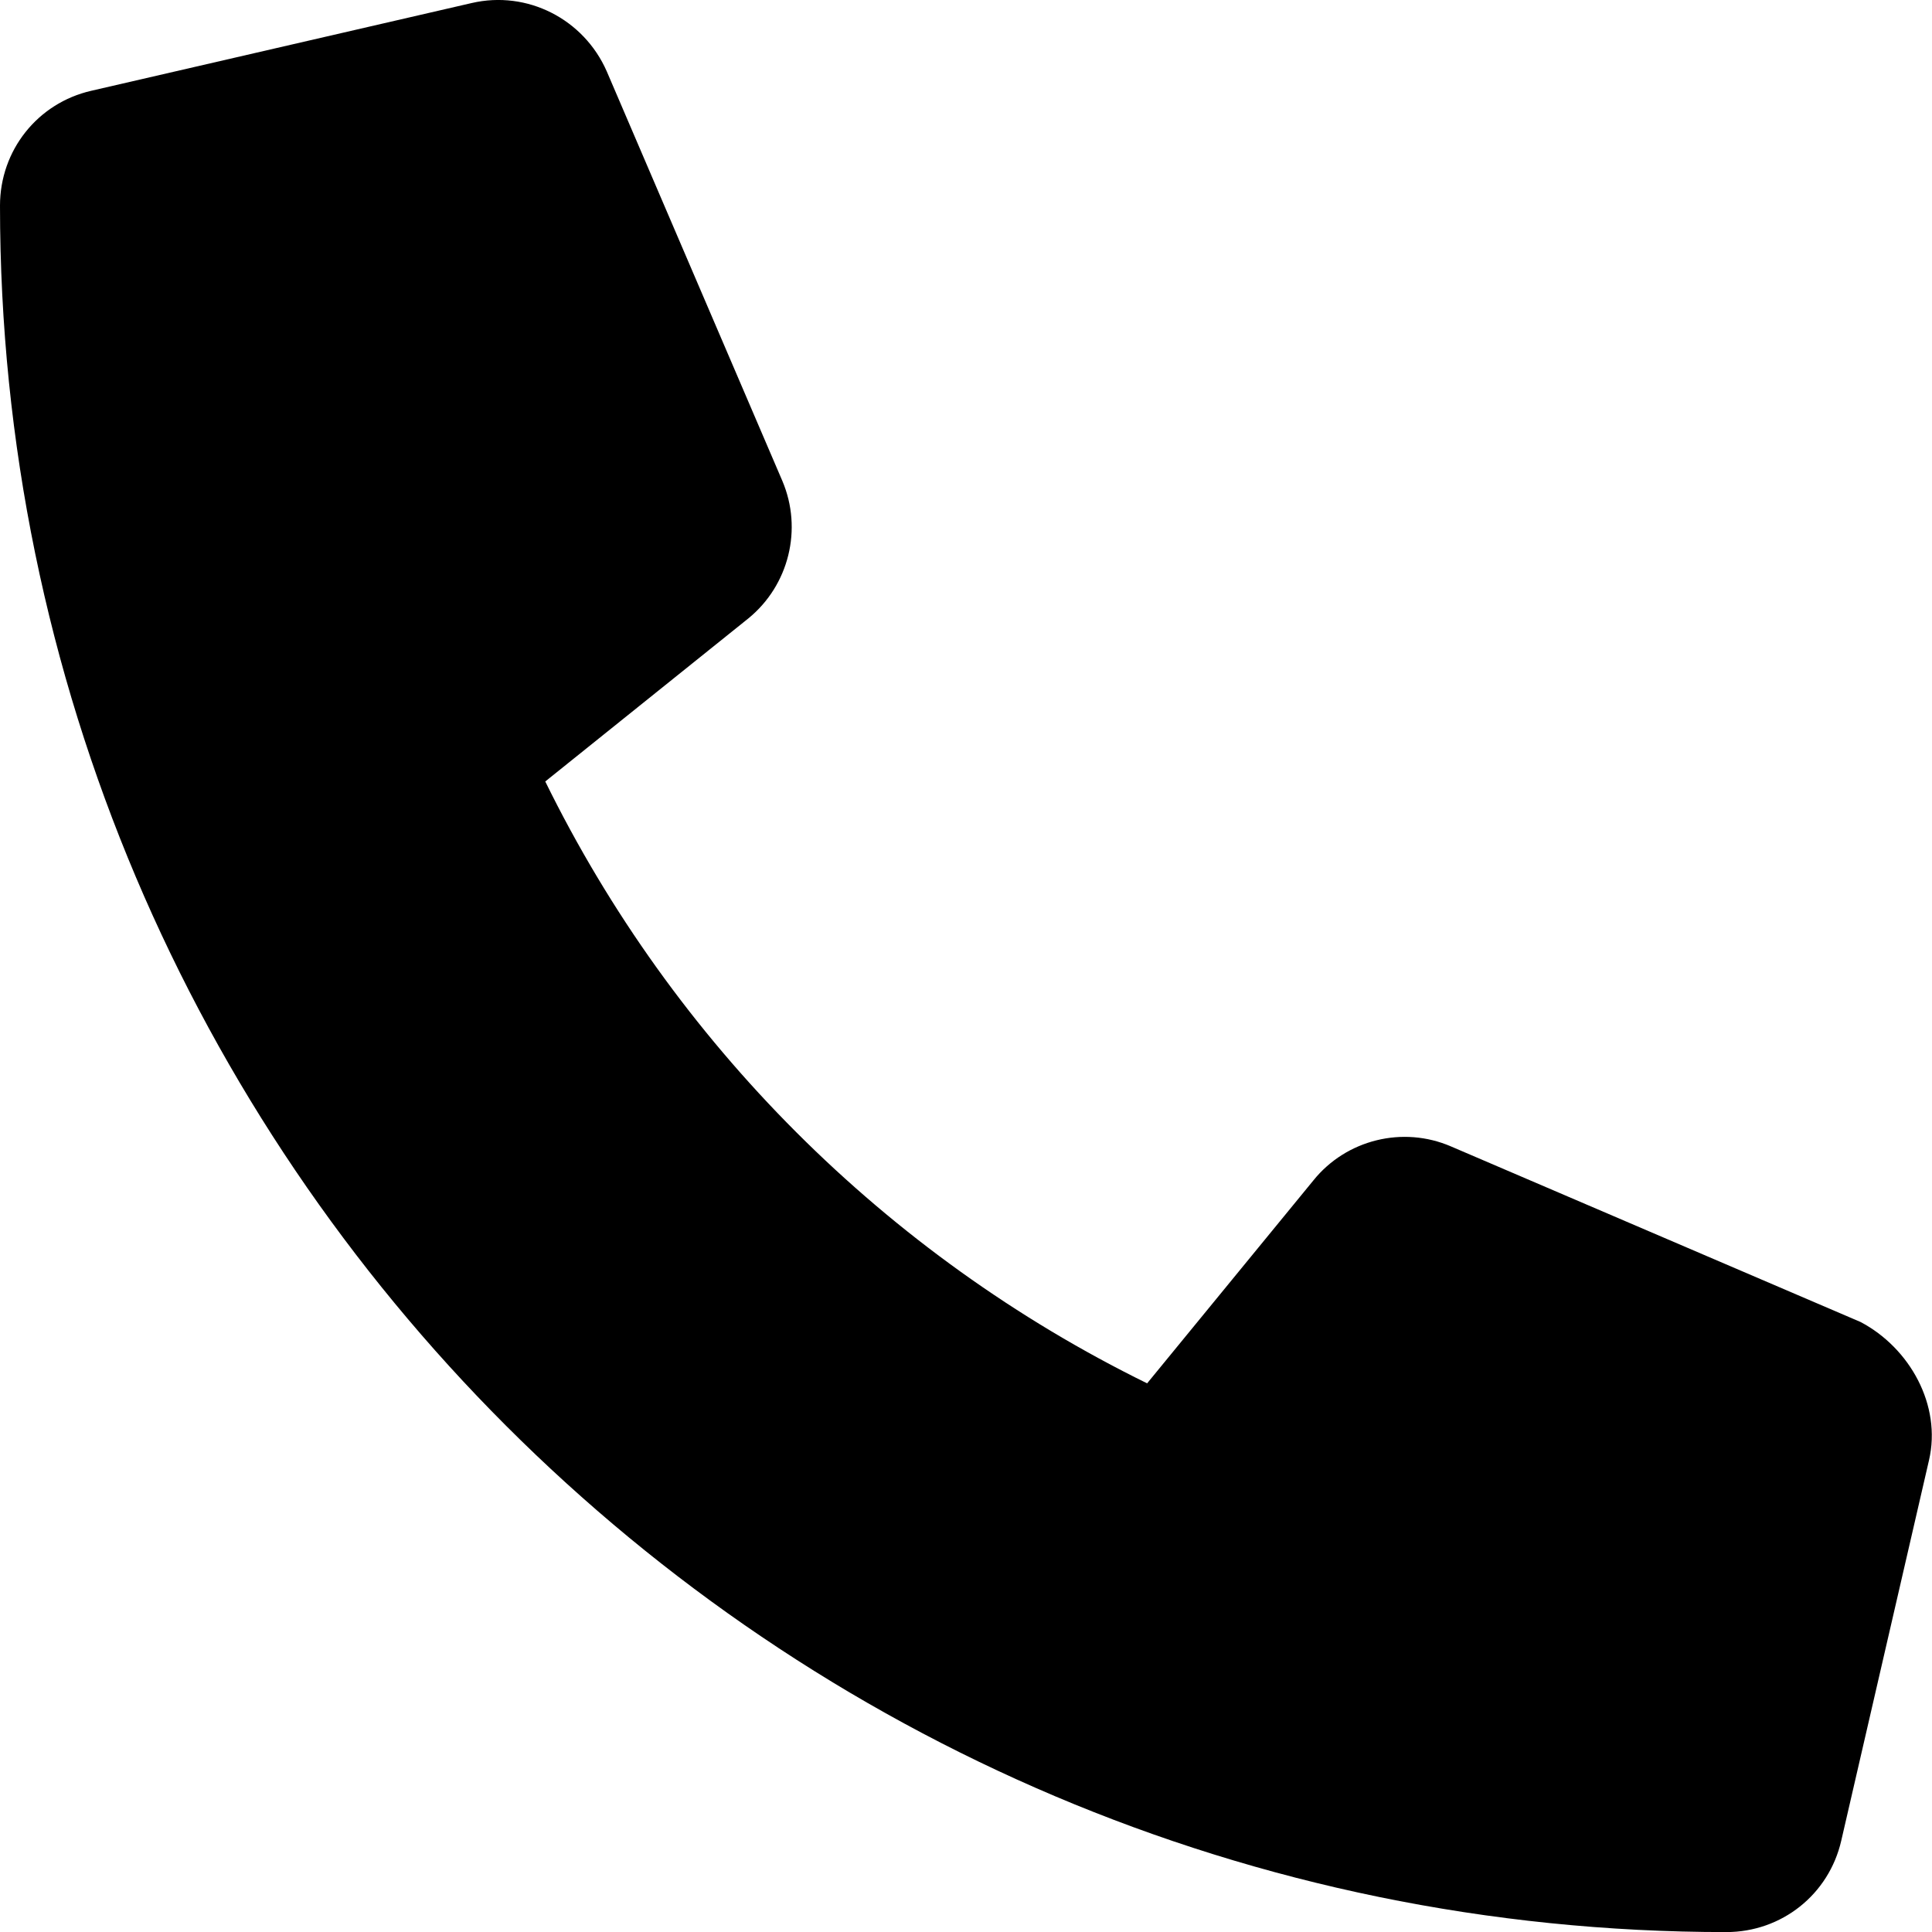
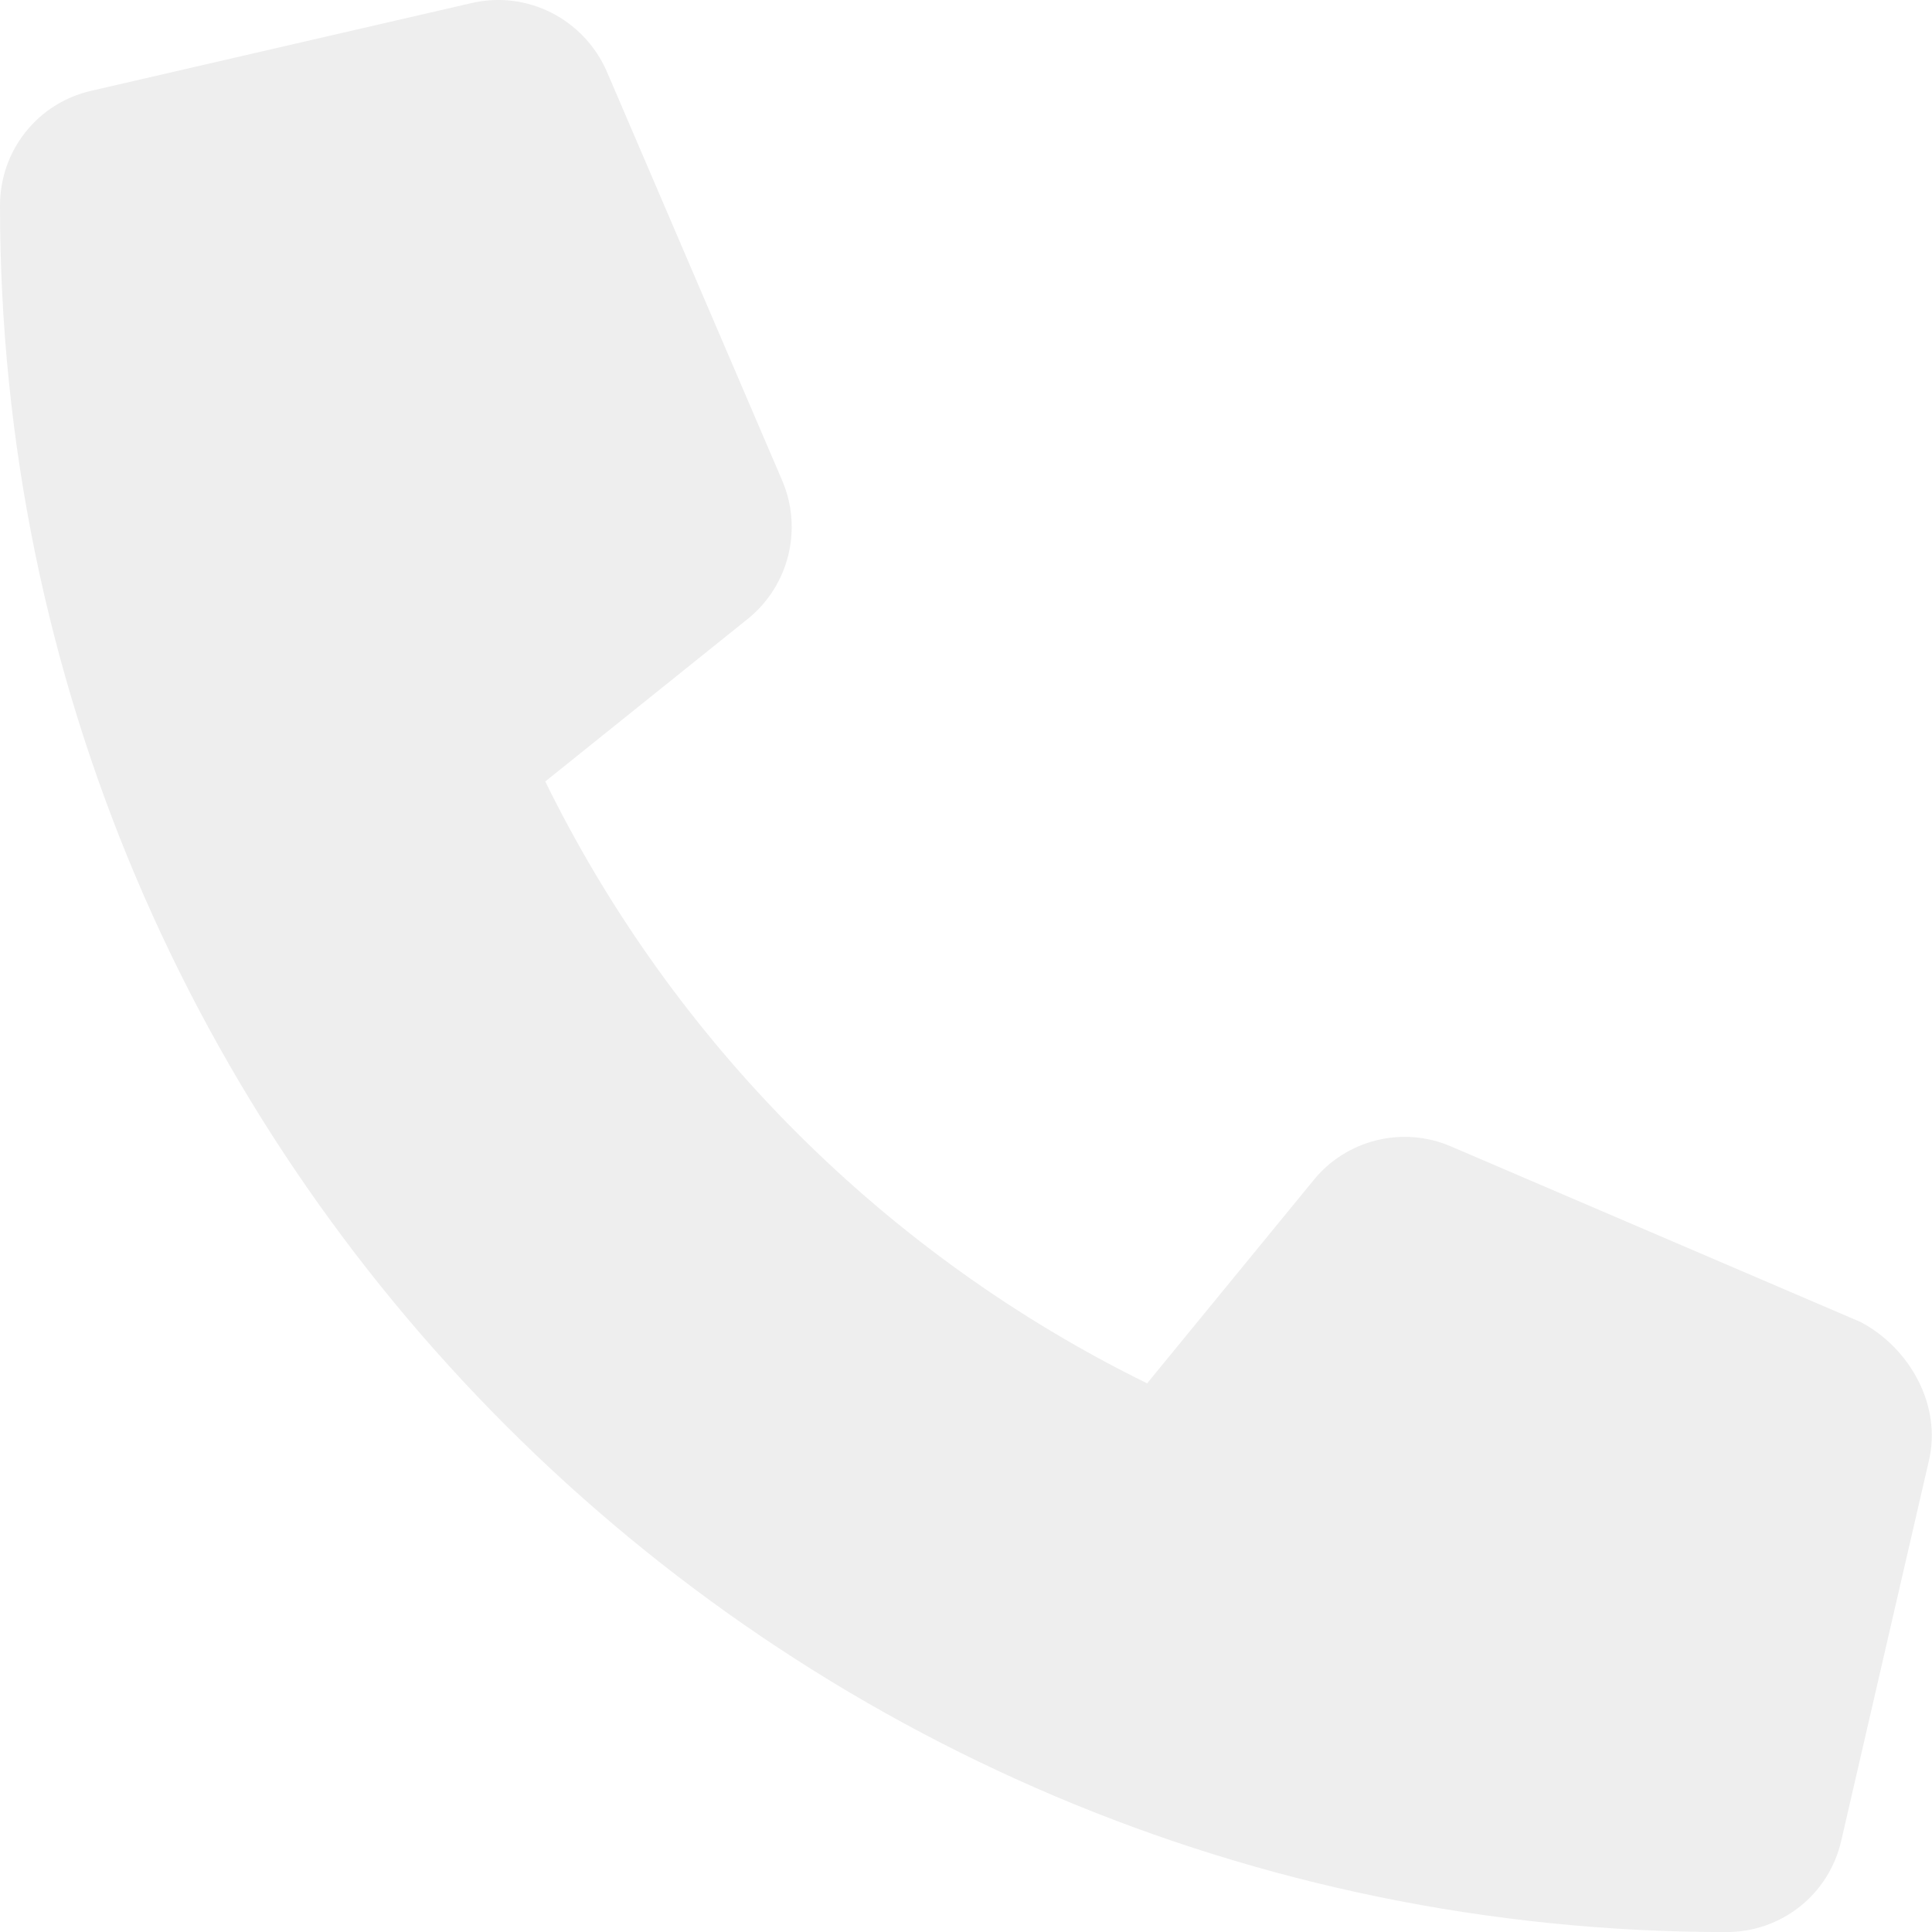
- <svg xmlns="http://www.w3.org/2000/svg" viewBox="0 0 512 512">
+ <svg xmlns="http://www.w3.org/2000/svg" viewBox="0 0 512 512" fill="#eee">
  <path d="M511.2 387l-23.25 100.8c-3.266 14.25-15.79 24.22-30.46 24.22C205.2 512 0 306.8 0 54.5c0-14.66 9.969-27.2 24.22-30.45l100.8-23.25C139.7-2.602 154.7 5.018 160.8 18.92l46.52 108.5c5.438 12.78 1.77 27.67-8.98 36.45L144.5 207.1c33.98 69.22 90.26 125.5 159.5 159.5l44.08-53.8c8.688-10.78 23.69-14.51 36.47-8.975l108.5 46.51C506.1 357.2 514.6 372.4 511.2 387z" />
</svg>
